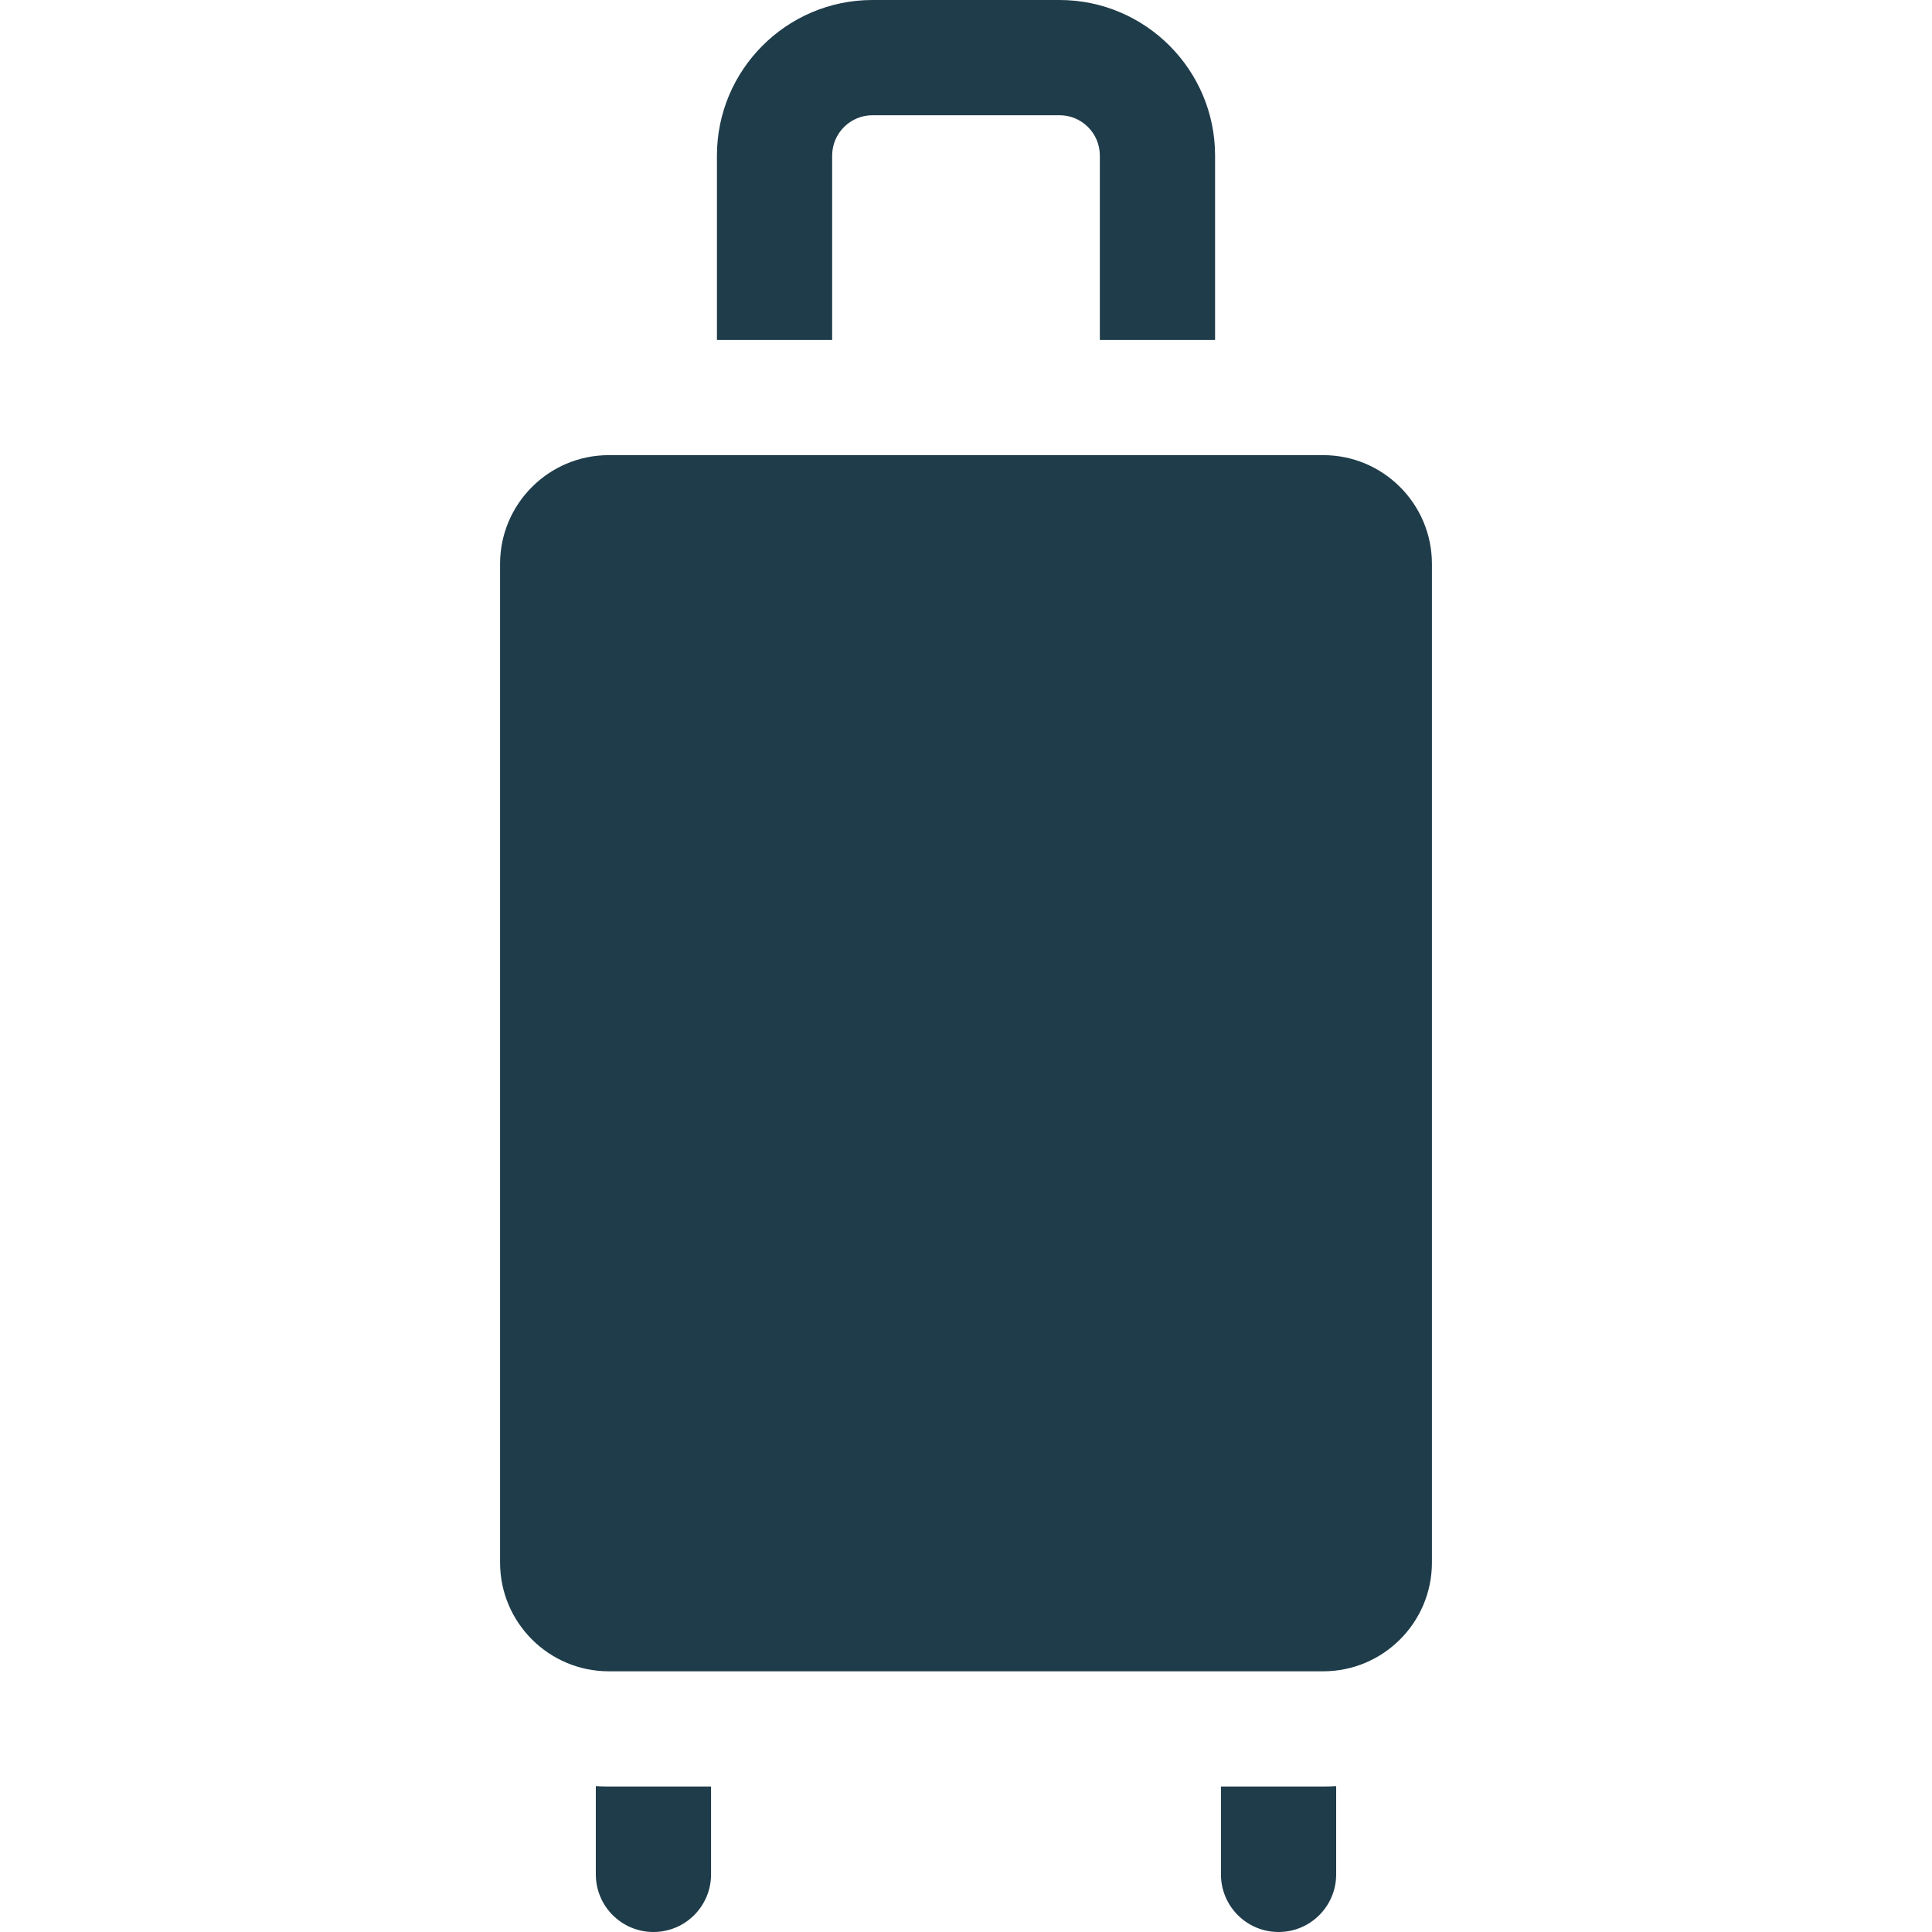
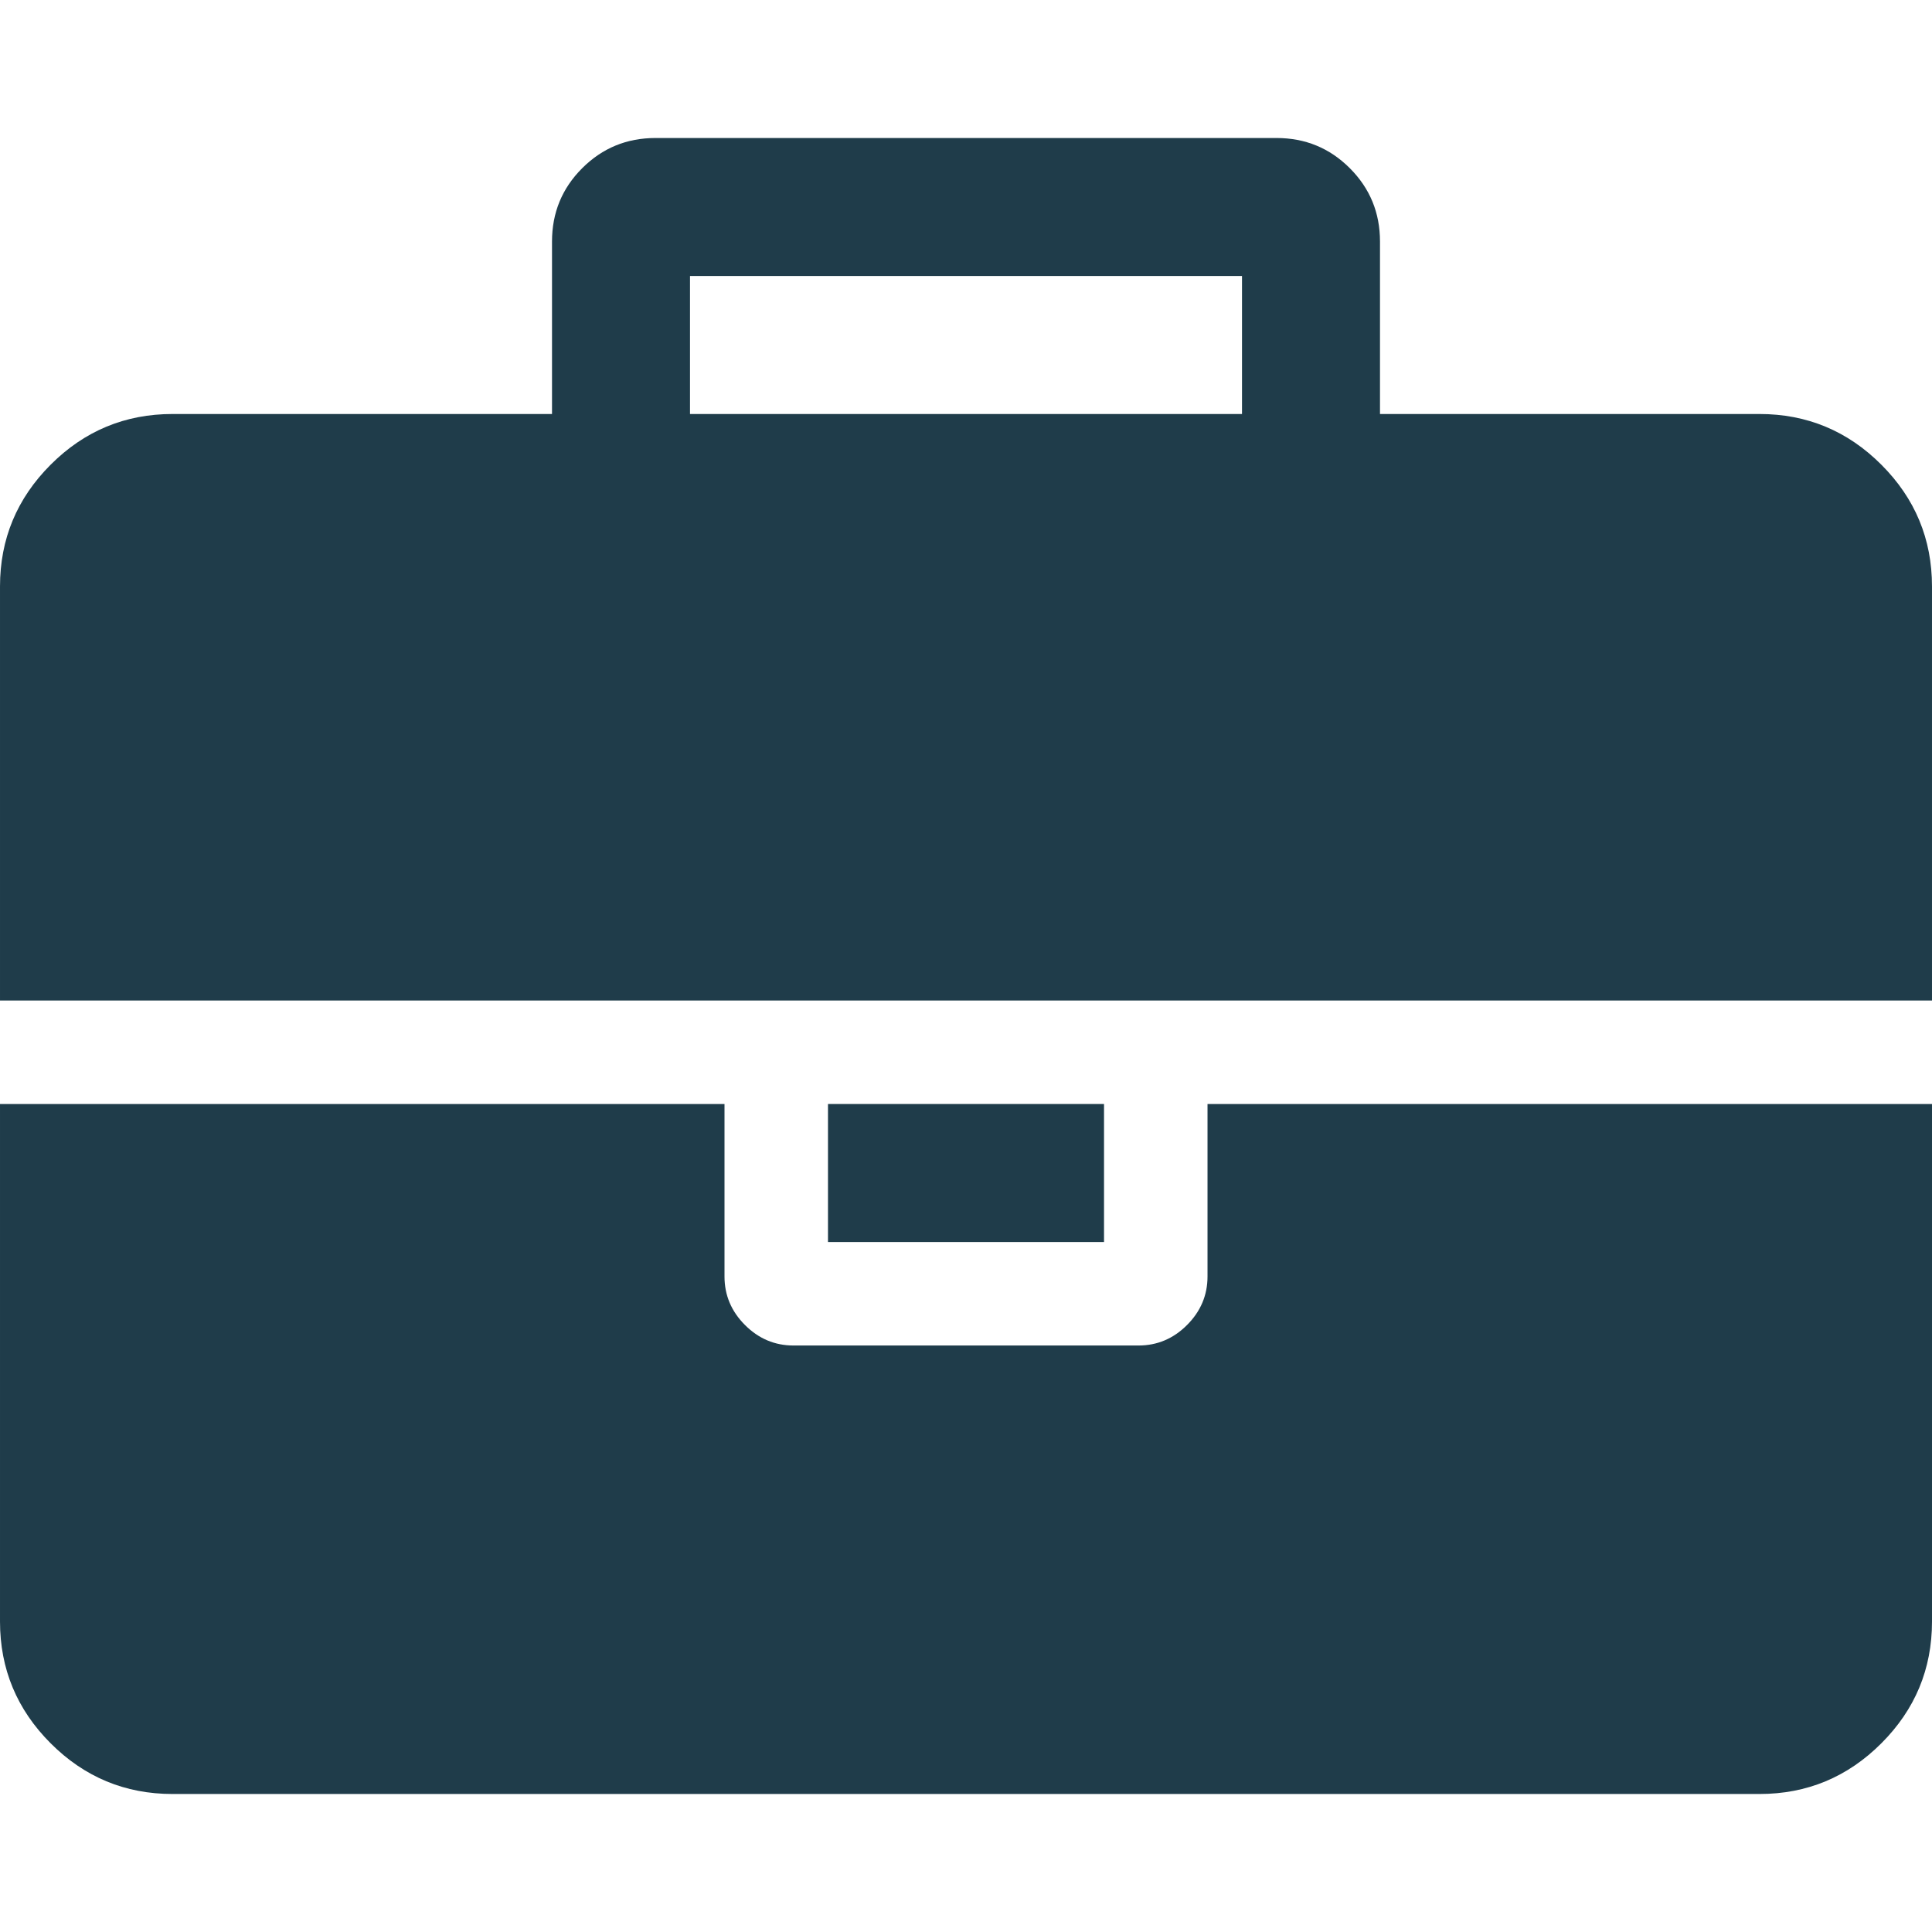
- <svg xmlns="http://www.w3.org/2000/svg" version="1.1" id="Capa_1" x="0px" y="0px" viewBox="0 0 512 512" style="enable-background:new 0 0 512 512;" xml:space="preserve" width="15px" height="15px">
+ <svg xmlns="http://www.w3.org/2000/svg" version="1.1" id="Capa_1" x="0px" y="0px" width="15px" height="15px" viewBox="0 0 511.626 511.627" style="enable-background:new 0 0 511.626 511.627;" xml:space="preserve">
  <g>
    <g>
-       <path d="M280.781,0h-49.56c-22.733,0-41.226,18.494-41.226,41.226v48.854h30.536V41.226c0-5.895,4.795-10.689,10.689-10.689h49.56    c5.895,0,10.69,4.795,10.69,10.689v48.854h30.537V41.226C322.007,18.494,303.513,0,280.781,0z" fill="#1f3c4a" />
-     </g>
-   </g>
-   <g>
-     <g>
-       <path d="M350.67,120.617H161.33c-15.883,0-28.805,12.922-28.805,28.805v264.685c0,15.883,12.922,28.805,28.805,28.805h189.34    c15.883,0,28.805-12.922,28.805-28.805V149.423C379.475,133.539,366.554,120.617,350.67,120.617z" fill="#1f3c4a" />
-     </g>
-   </g>
-   <g>
-     <g>
-       <path d="M161.33,473.449c-1.152,0-2.294-0.042-3.431-0.107v23.389c0,8.432,6.836,15.268,15.268,15.268    c8.432,0,15.268-6.836,15.268-15.268v-23.282H161.33z" fill="#1f3c4a" />
-     </g>
-   </g>
-   <g>
-     <g>
-       <path d="M350.67,473.449h-27.106v23.282c0,8.432,6.836,15.268,15.268,15.268c8.432,0,15.268-6.836,15.268-15.268v-23.389    C352.964,473.408,351.822,473.449,350.67,473.449z" fill="#1f3c4a" />
+       <path d="M319.77,338.039c0,4.949-1.811,9.236-5.424,12.847c-3.617,3.621-7.902,5.428-12.851,5.428h-91.361    c-4.952,0-9.233-1.807-12.85-5.428c-3.616-3.61-5.424-7.897-5.424-12.847V292.36H0v137.044c0,12.56,4.471,23.312,13.418,32.257    c8.945,8.946,19.701,13.419,32.264,13.419h420.266c12.56,0,23.315-4.473,32.261-13.419c8.949-8.945,13.418-19.697,13.418-32.257    V292.36H319.77V338.039L319.77,338.039z" fill="#1f3c4a" />
+       <rect x="219.266" y="292.36" width="73.096" height="36.545" fill="#1f3c4a" />
+       <path d="M498.208,123.054c-8.945-8.947-19.701-13.418-32.261-13.418H365.446V63.953c0-7.614-2.663-14.084-7.994-19.414    c-5.325-5.327-11.8-7.993-19.411-7.993H173.589c-7.612,0-14.083,2.666-19.414,7.993s-7.994,11.799-7.994,19.414v45.683H45.682    c-12.562,0-23.318,4.471-32.264,13.418C4.471,132,0,142.75,0,155.313v109.636h511.626V155.313    C511.626,142.75,507.158,132,498.208,123.054z M328.904,109.636H182.725V73.089h146.179V109.636z" fill="#1f3c4a" />
    </g>
  </g>
  <g>
</g>
  <g>
</g>
  <g>
</g>
  <g>
</g>
  <g>
</g>
  <g>
</g>
  <g>
</g>
  <g>
</g>
  <g>
</g>
  <g>
</g>
  <g>
</g>
  <g>
</g>
  <g>
</g>
  <g>
</g>
  <g>
</g>
</svg>
